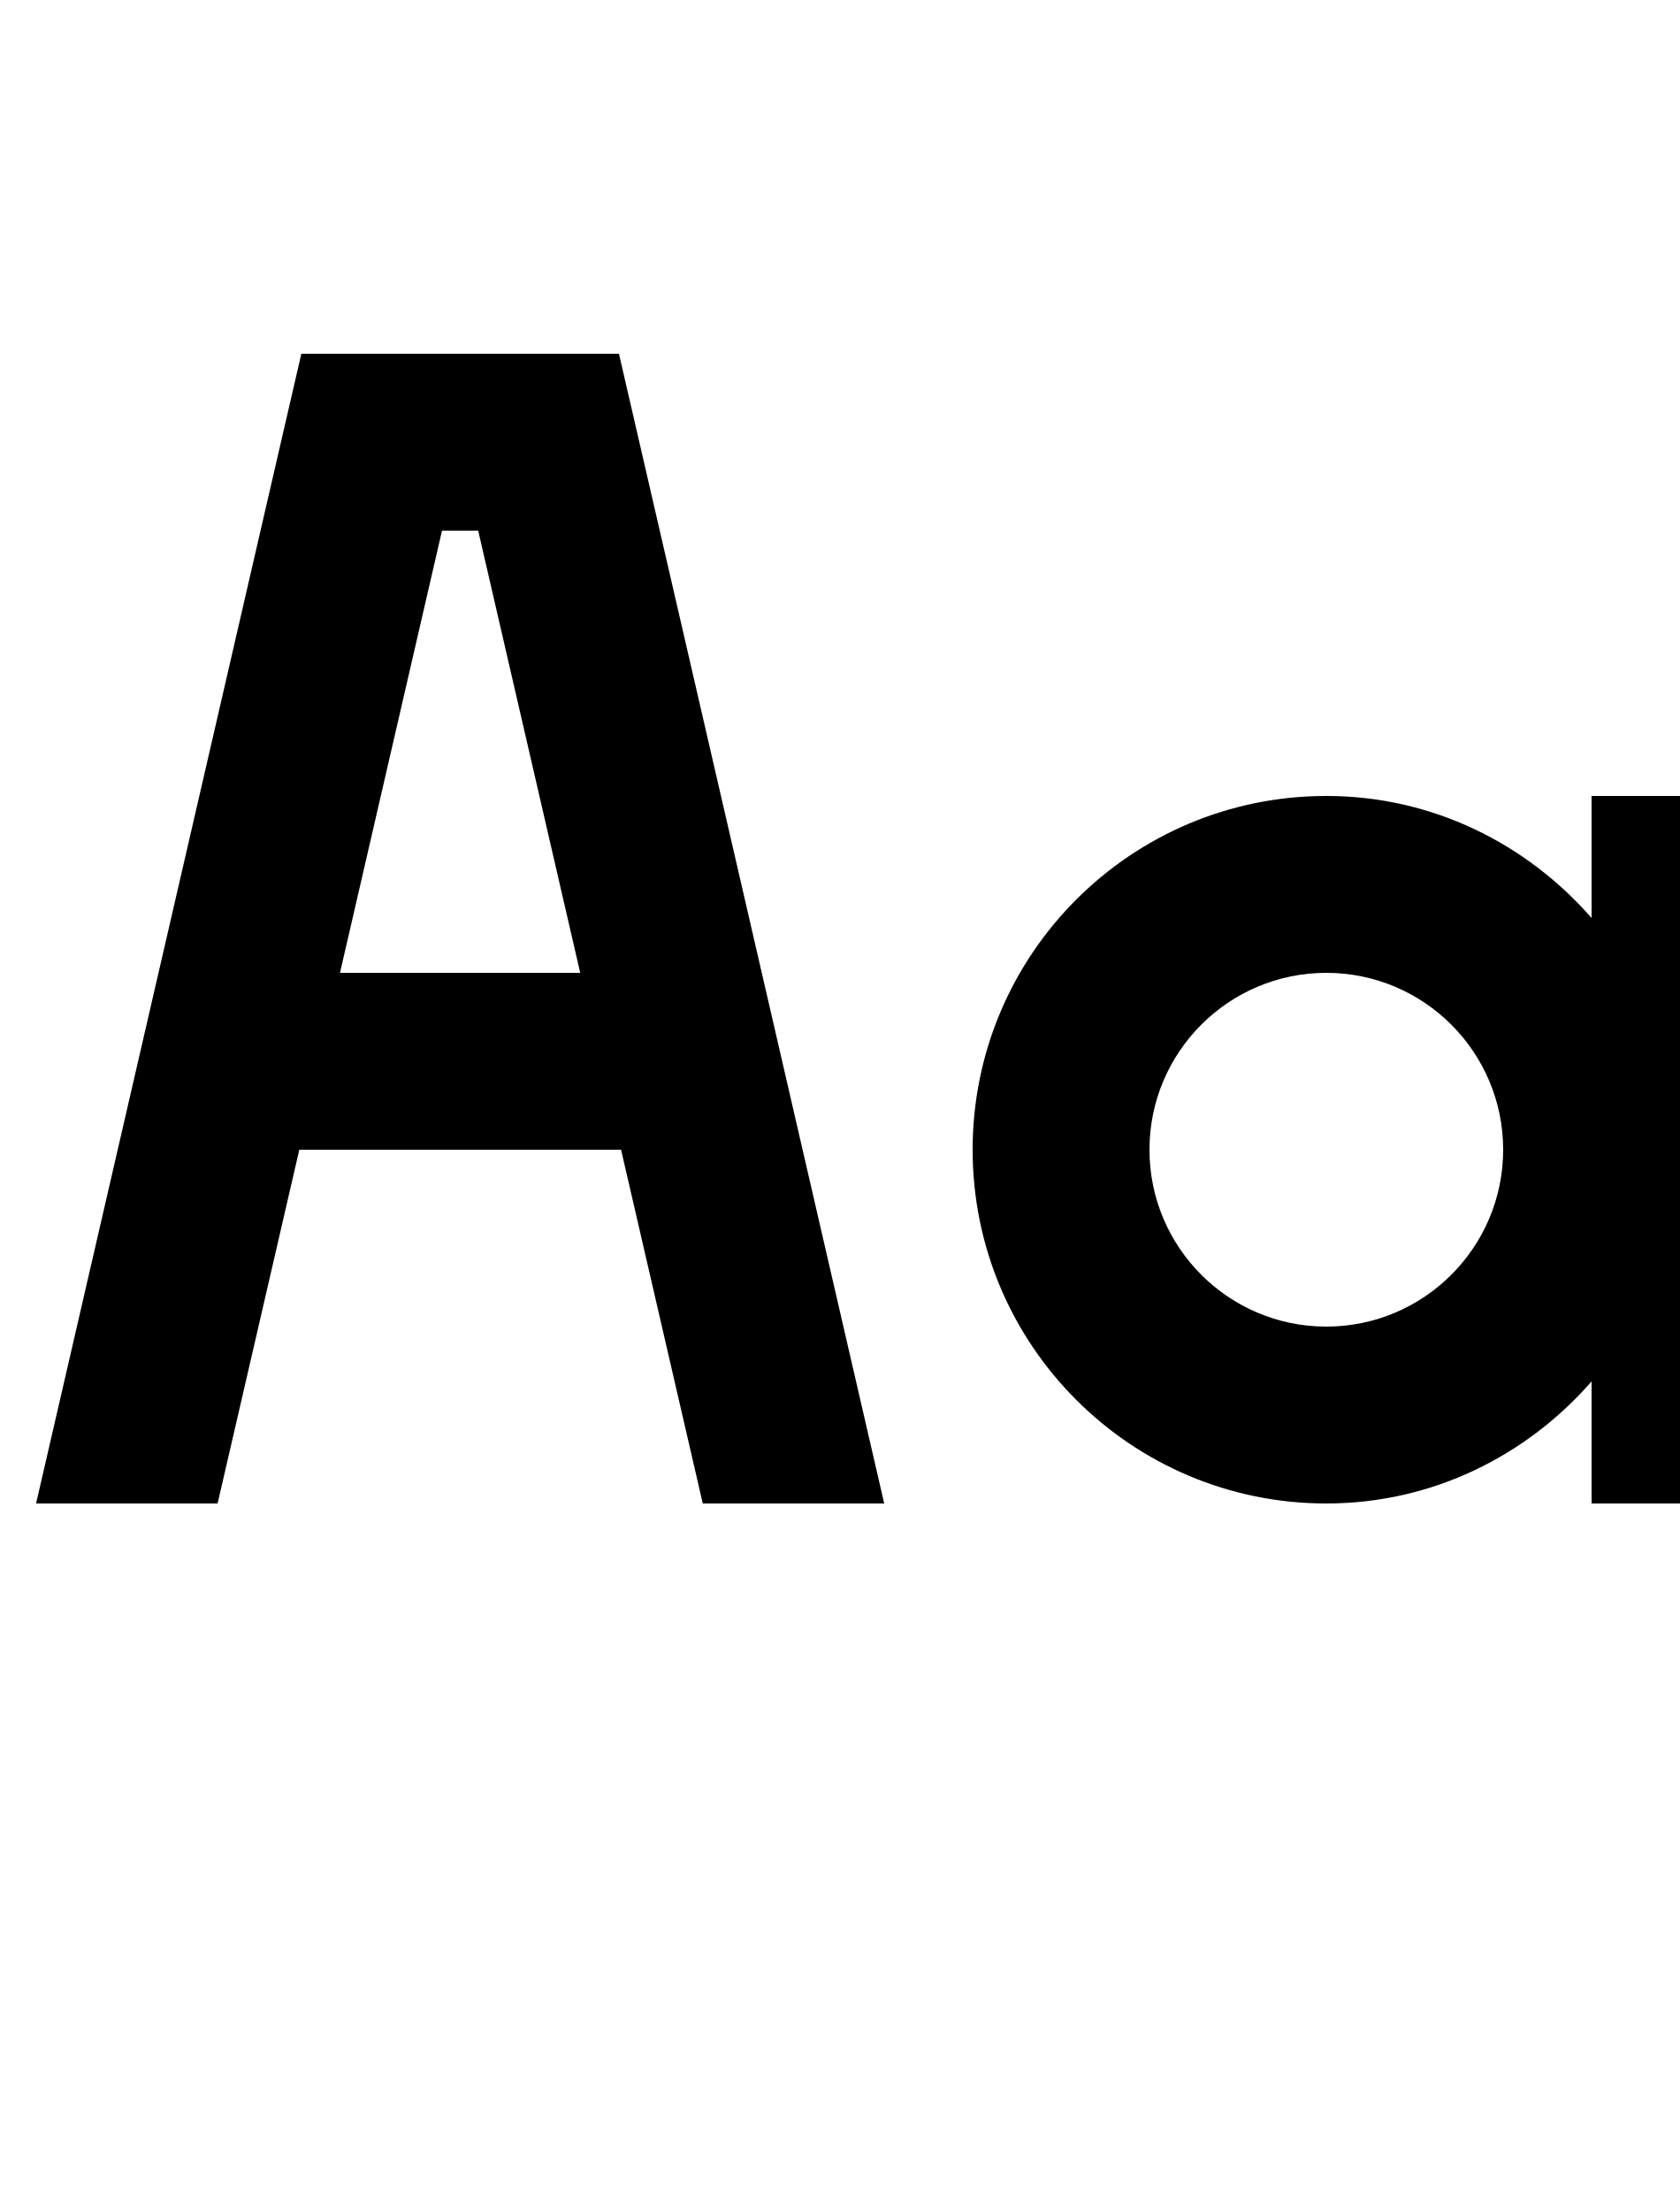
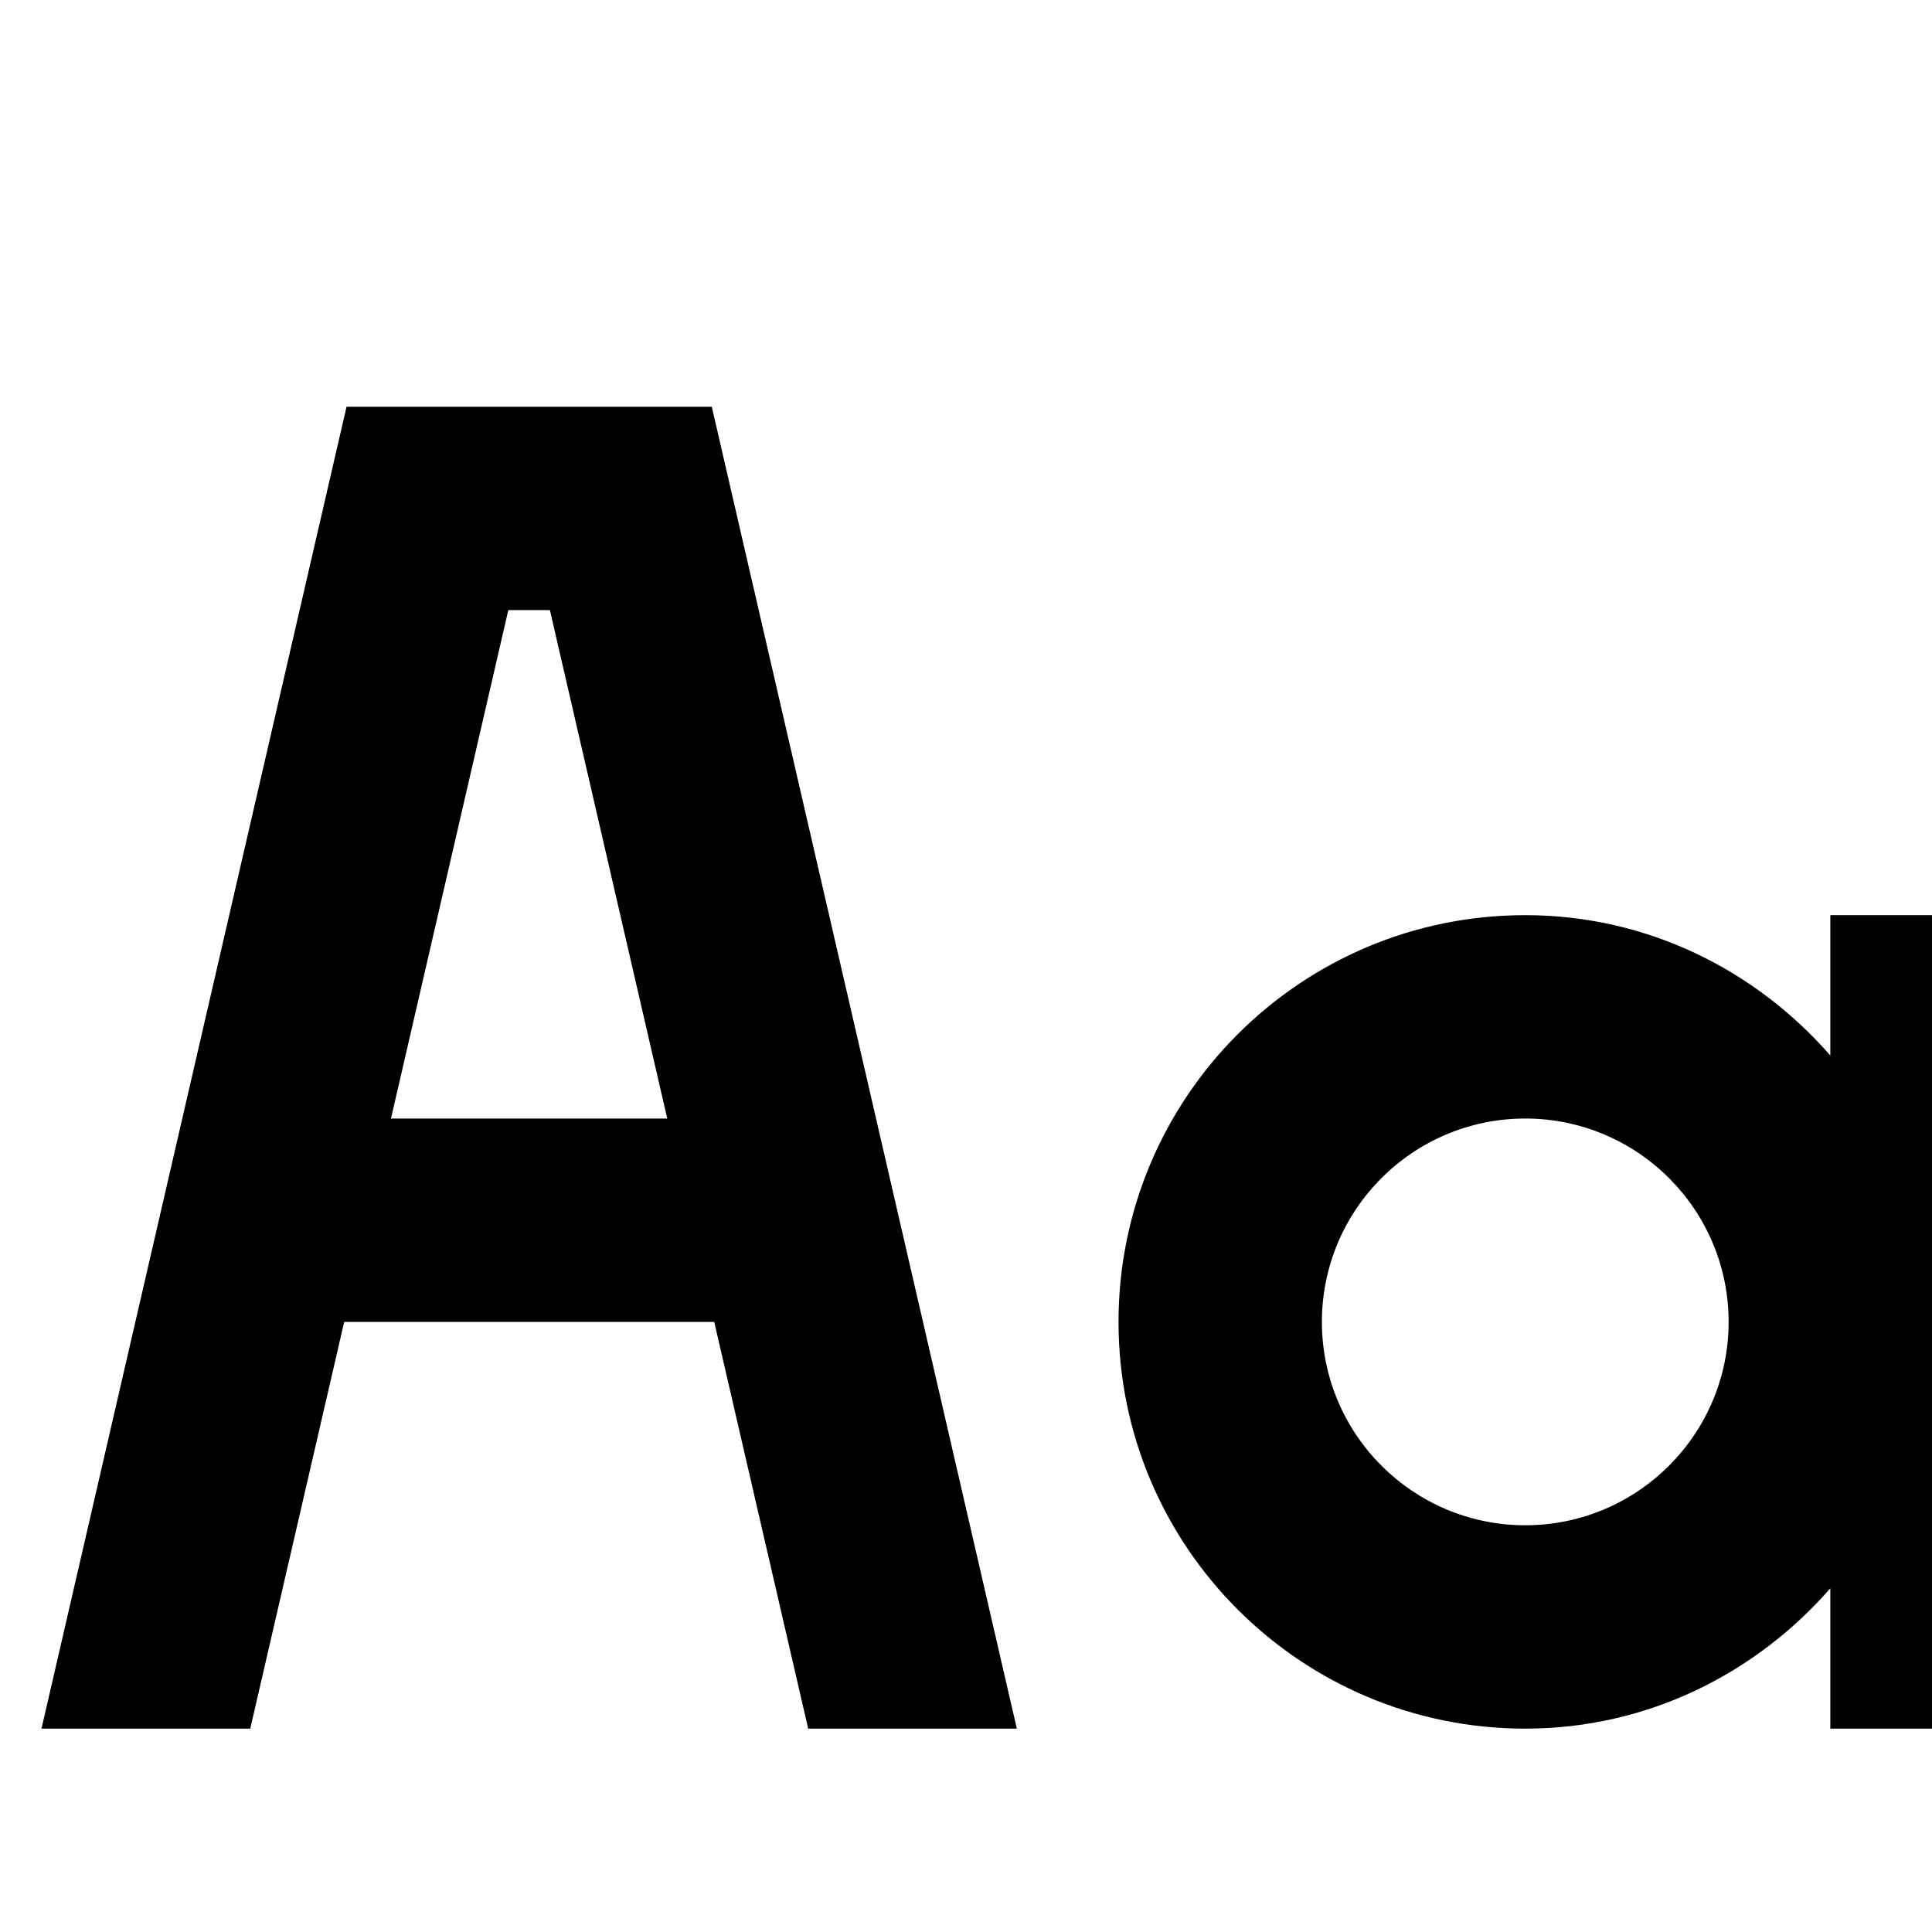
- <svg xmlns="http://www.w3.org/2000/svg" version="1.1" x="0px" y="0px" viewBox="0 0 19 25" xml:space="preserve">
+ <svg xmlns="http://www.w3.org/2000/svg" version="1.1" x="0px" y="0px" viewBox="0 0 19 19" xml:space="preserve">
  <g transform="translate(-390 -560)">
    <g>
      <path d="M393.385,573h3.639l0.924,4H400l-3-13h-3.592l-3,13h2.053L393.385,573z M395.408,566l1.154,5h-2.717l1.154-5H395.408z" />
      <path d="M408,569v1.38c-0.733-0.839-1.799-1.38-3-1.38c-2.209,0-4,1.791-4,4s1.791,4,4,4c1.201,0,2.267-0.541,3-1.38V577h1v-8H408    z M405,575c-1.104,0-2-0.896-2-2s0.896-2,2-2c1.103,0,2,0.896,2,2S406.103,575,405,575z" />
    </g>
  </g>
</svg>
